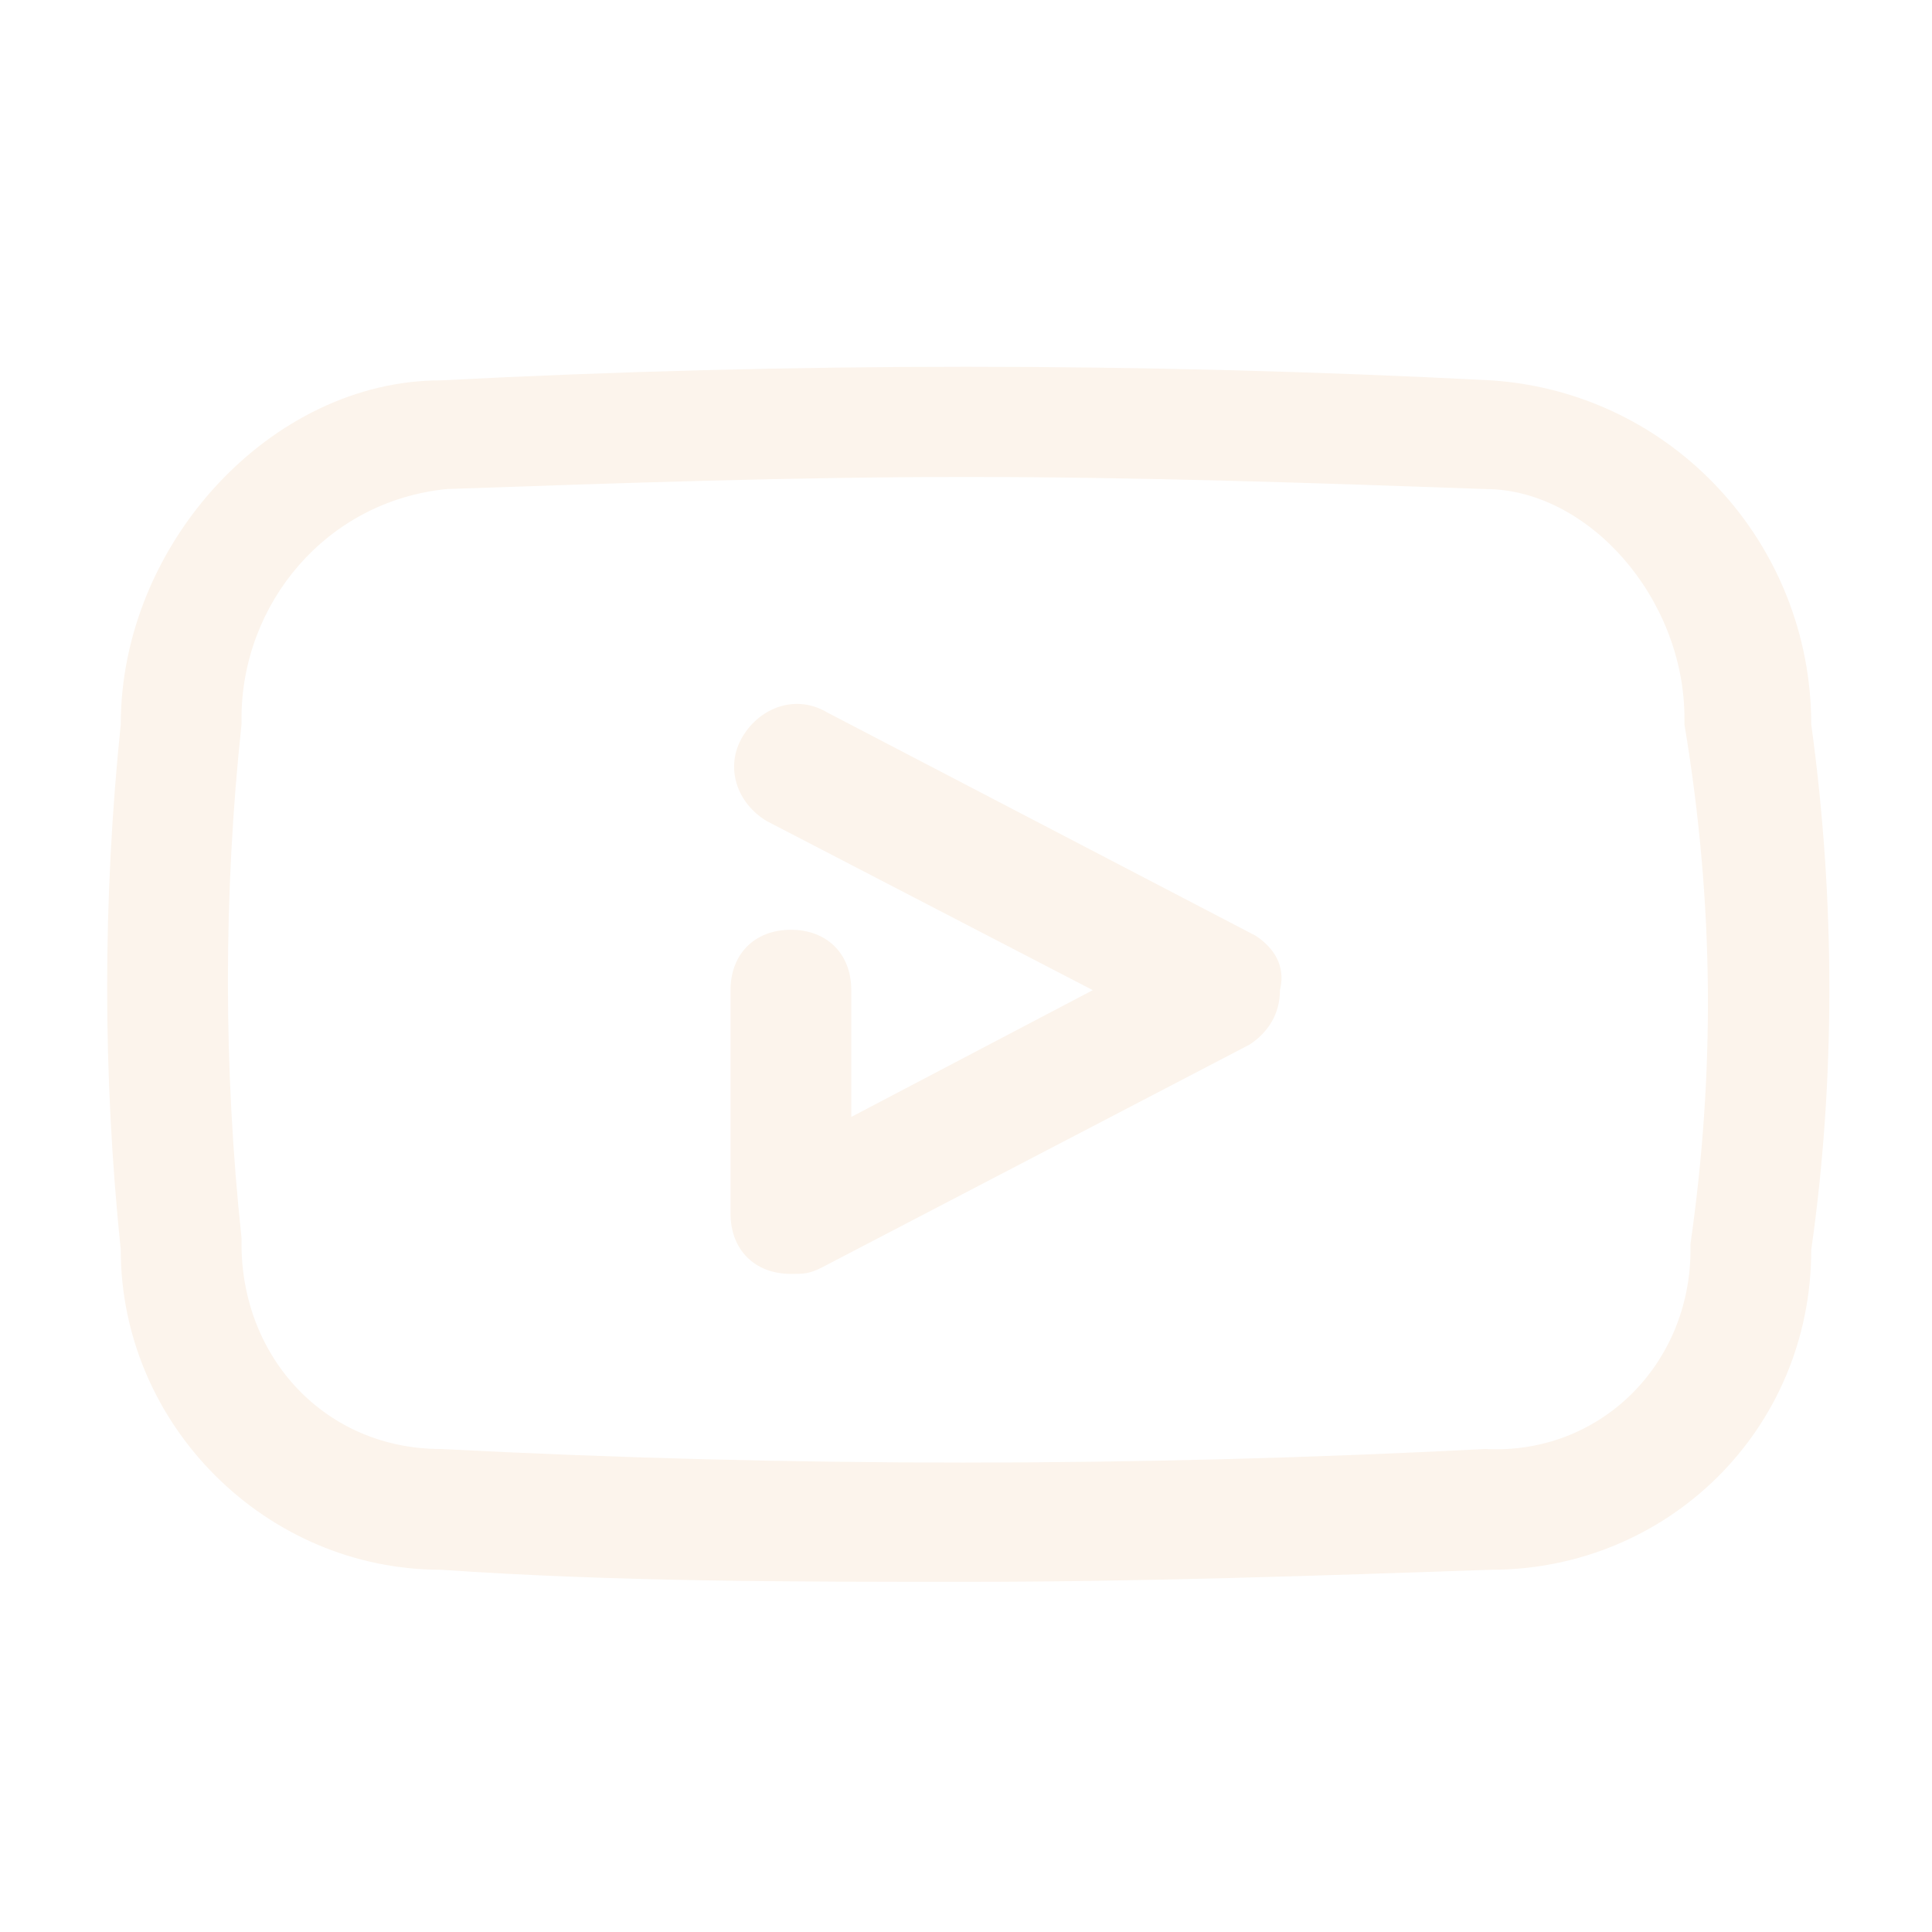
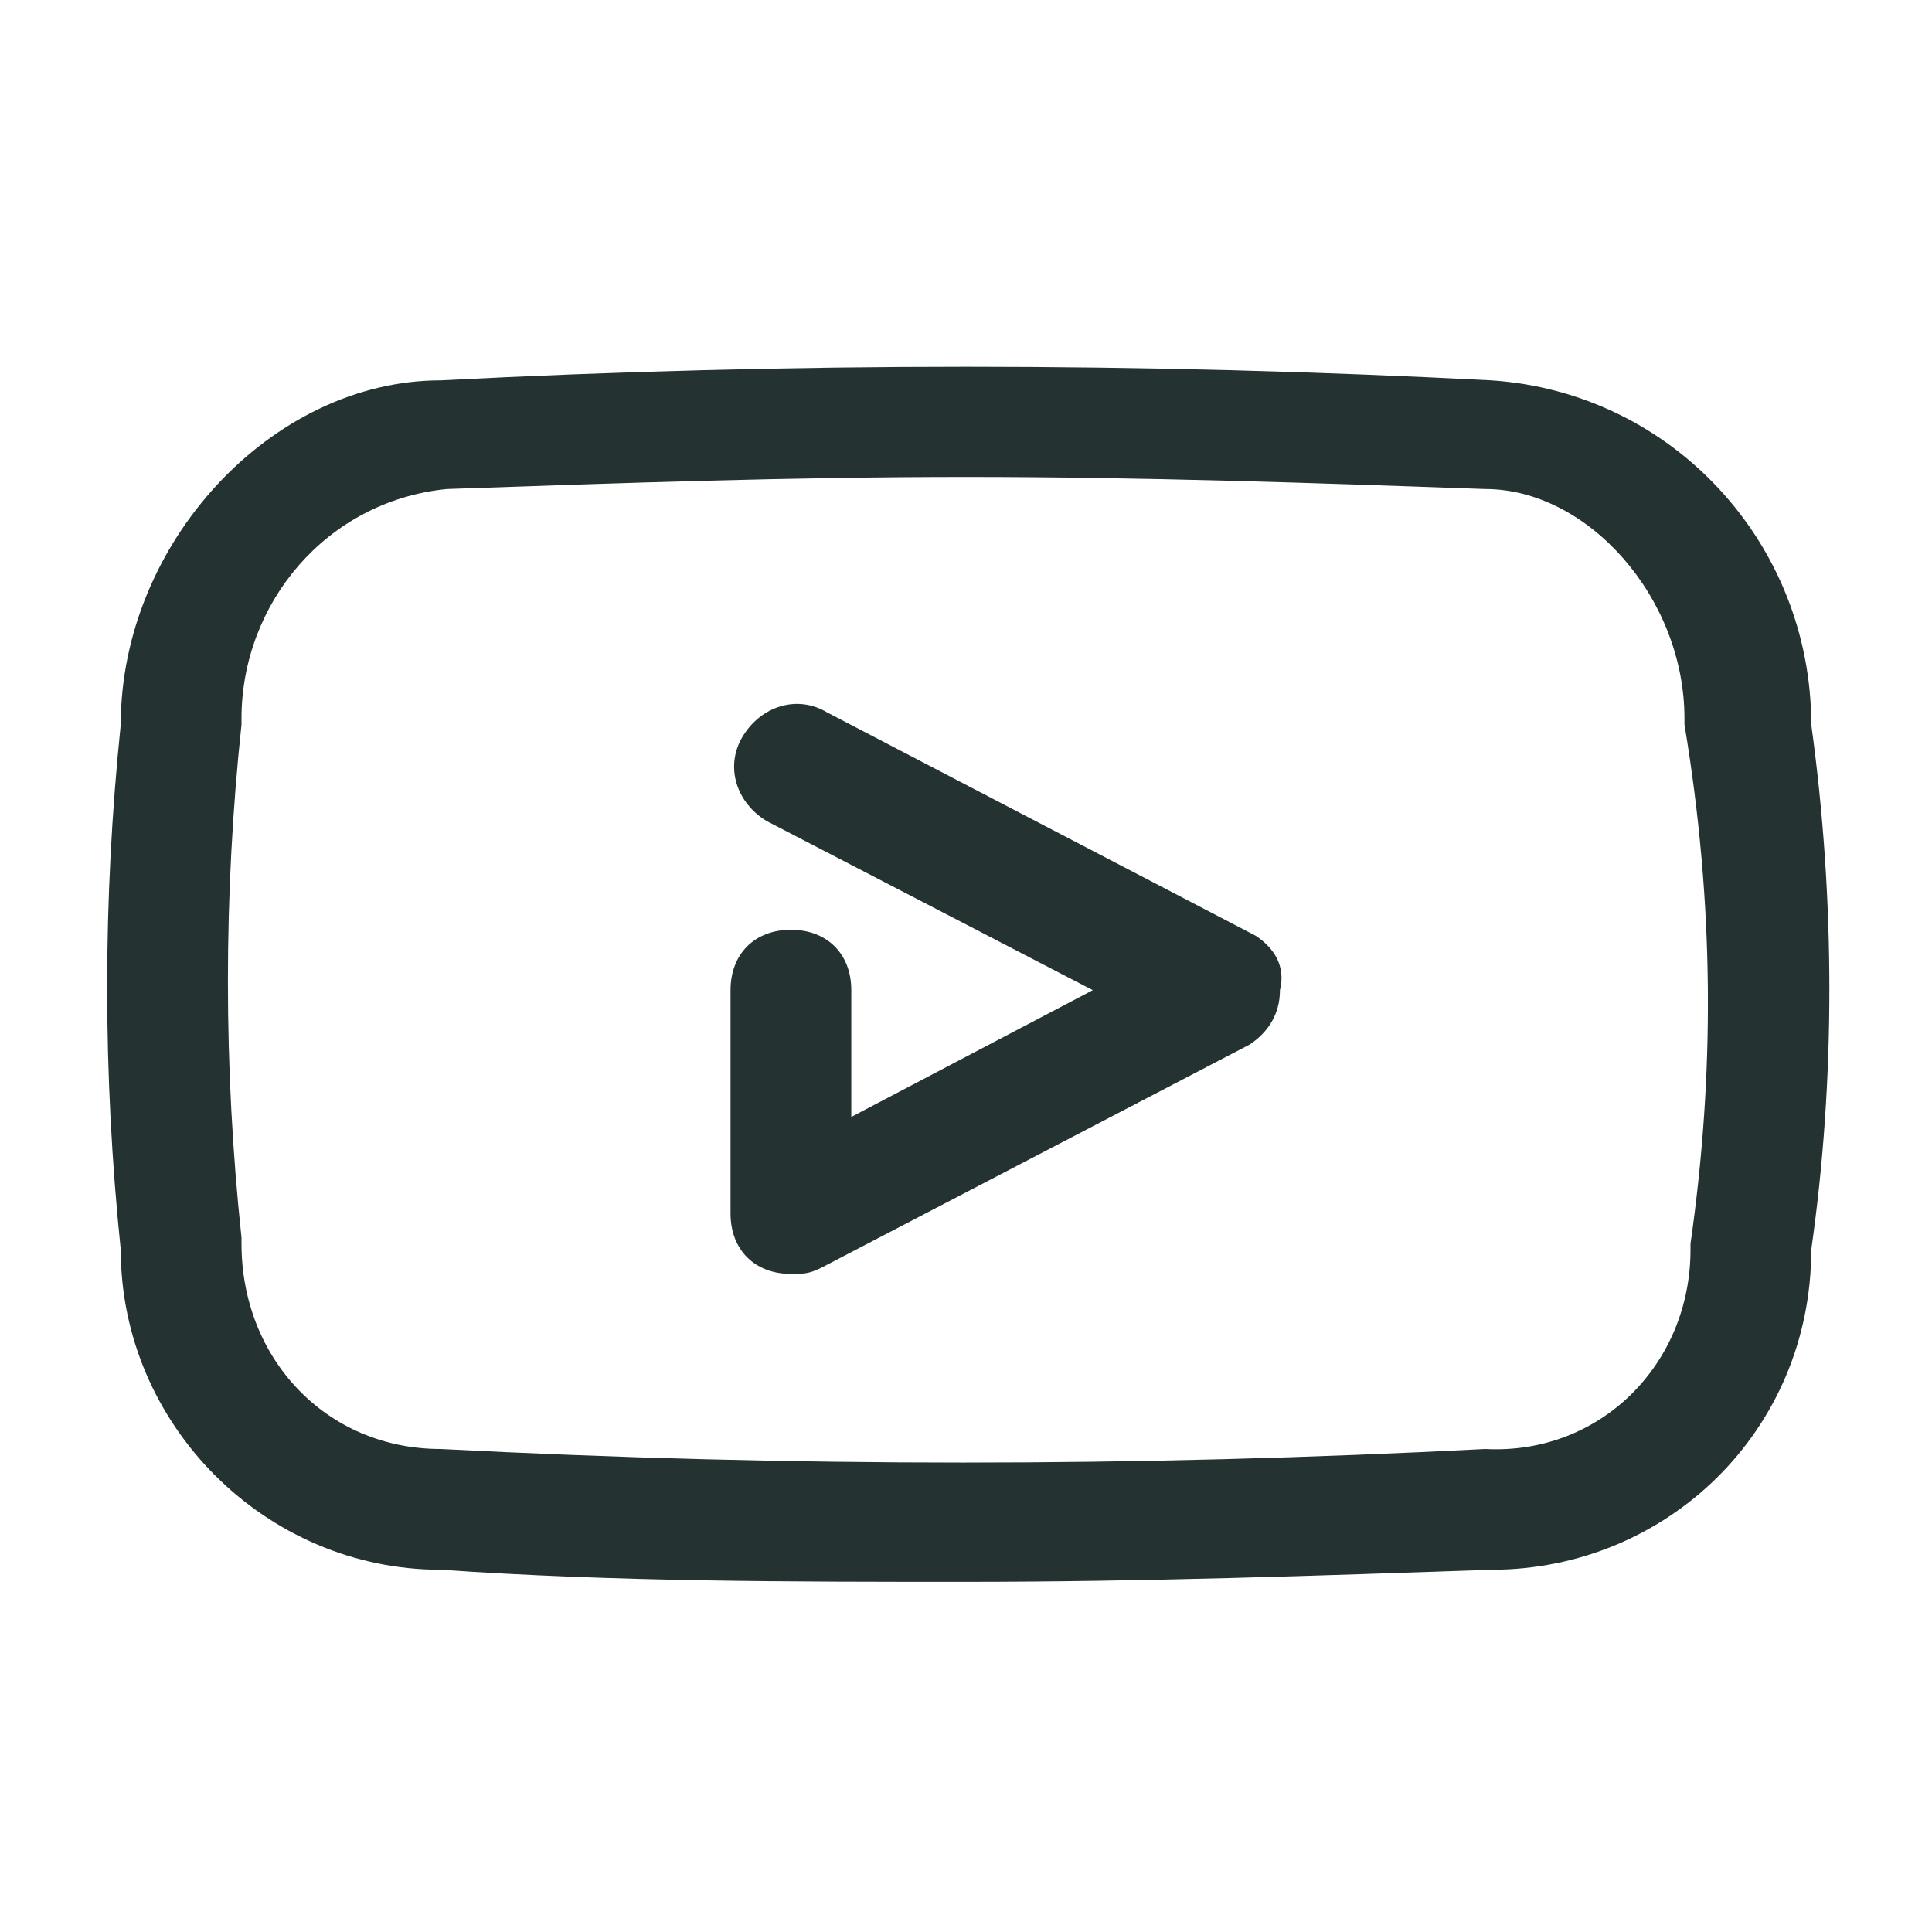
<svg xmlns="http://www.w3.org/2000/svg" version="1.1" id="Layer_1" x="0px" y="0px" viewBox="0 0 32 32" style="enable-background:new 0 0 32 32;" xml:space="preserve">
  <style type="text/css">
- 	.st0{fill:#FCF4EC;}
+ 	.st0{fill:#253232;}
</style>
  <g>
-     <path class="st0" d="M30,12c0-3-2.3-5.5-5.3-5.7C18.9,6,13.1,6,7.3,6.3C4.5,6.3,2,9,2,12c-0.3,2.9-0.3,5.8,0,8.7   c0,2.9,2.4,5.3,5.3,5.3l0,0c2.9,0.2,5.8,0.2,8.7,0.2s5.8-0.1,8.7-0.2c2.9,0,5.3-2.3,5.3-5.3C30.4,17.9,30.4,14.9,30,12z M28,20.6   c0,0,0,0.1,0,0.1c0,1.9-1.5,3.4-3.4,3.3c0,0,0,0,0,0c-5.8,0.3-11.5,0.3-17.3,0c-1.9,0-3.3-1.5-3.3-3.4c0,0,0,0,0-0.1   c-0.3-2.8-0.3-5.7,0-8.5c0,0,0-0.1,0-0.1c0-1.9,1.4-3.6,3.4-3.8c2.9-0.1,5.7-0.2,8.6-0.2s5.8,0.1,8.6,0.2h0c1.7,0,3.3,1.8,3.3,3.8   c0,0,0,0.1,0,0.1C28.4,15,28.4,17.8,28,20.6L28,20.6z" />
+     <path class="st0" d="M30,12c0-3-2.3-5.5-5.3-5.7C18.9,6,13.1,6,7.3,6.3C4.5,6.3,2,9,2,12c-0.3,2.9-0.3,5.8,0,8.7   C2,23.6,4.4,26,7.3,26l0,0c2.9,0.2,5.8,0.2,8.7,0.2s5.8-0.1,8.7-0.2c2.9,0,5.3-2.3,5.3-5.3C30.4,17.9,30.4,14.9,30,12z M28,20.6   v0.1c0,1.9-1.5,3.4-3.4,3.3l0,0c-5.8,0.3-11.5,0.3-17.3,0C5.4,24,4,22.5,4,20.6c0,0,0,0,0-0.1c-0.3-2.8-0.3-5.7,0-8.5v-0.1   C4,10,5.4,8.3,7.4,8.1C10.3,8,13.1,7.9,16,7.9s5.8,0.1,8.6,0.2l0,0c1.7,0,3.3,1.8,3.3,3.8V12C28.4,15,28.4,17.8,28,20.6L28,20.6z" />
    <path class="st0" d="M20.8,15.5l-7.1-3.7c-0.5-0.3-1.1-0.1-1.4,0.4c-0.3,0.5-0.1,1.1,0.4,1.4l0,0l5.4,2.8l-4,2.1v-2.1   c0-0.6-0.4-1-1-1s-1,0.4-1,1v3.7c0,0.6,0.4,1,1,1c0.2,0,0.3,0,0.5-0.1l7.1-3.7c0.3-0.2,0.5-0.5,0.5-0.9   C21.3,16,21.1,15.7,20.8,15.5z" />
  </g>
</svg>
